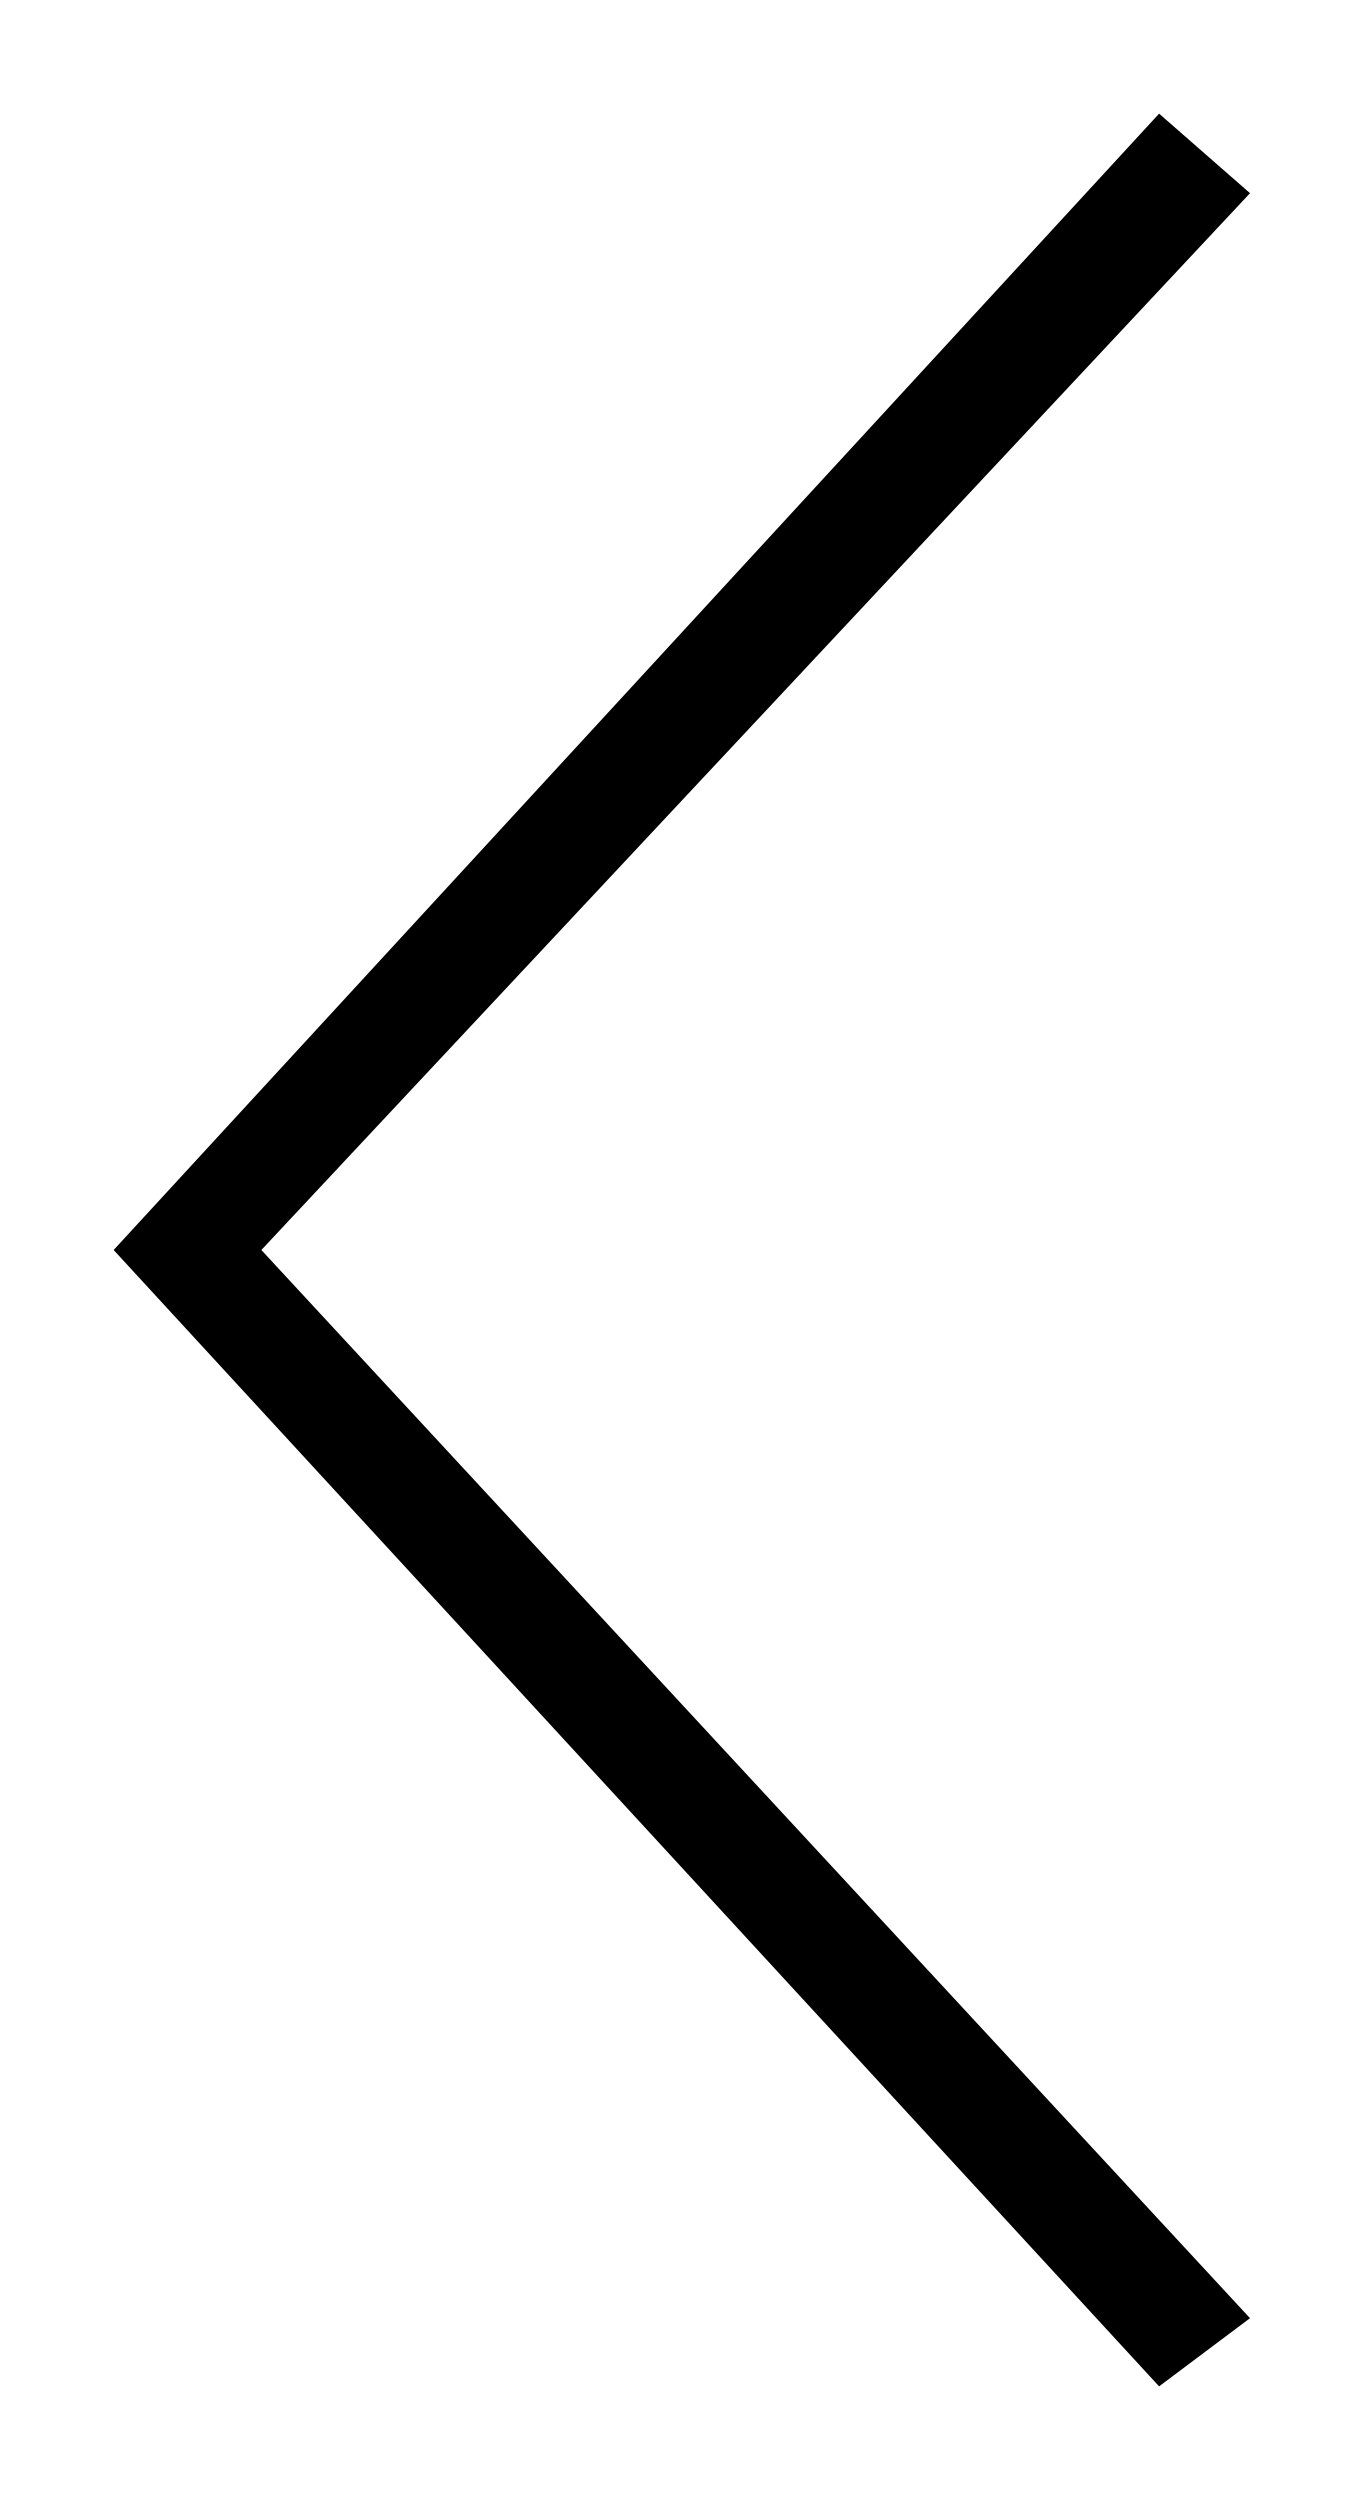
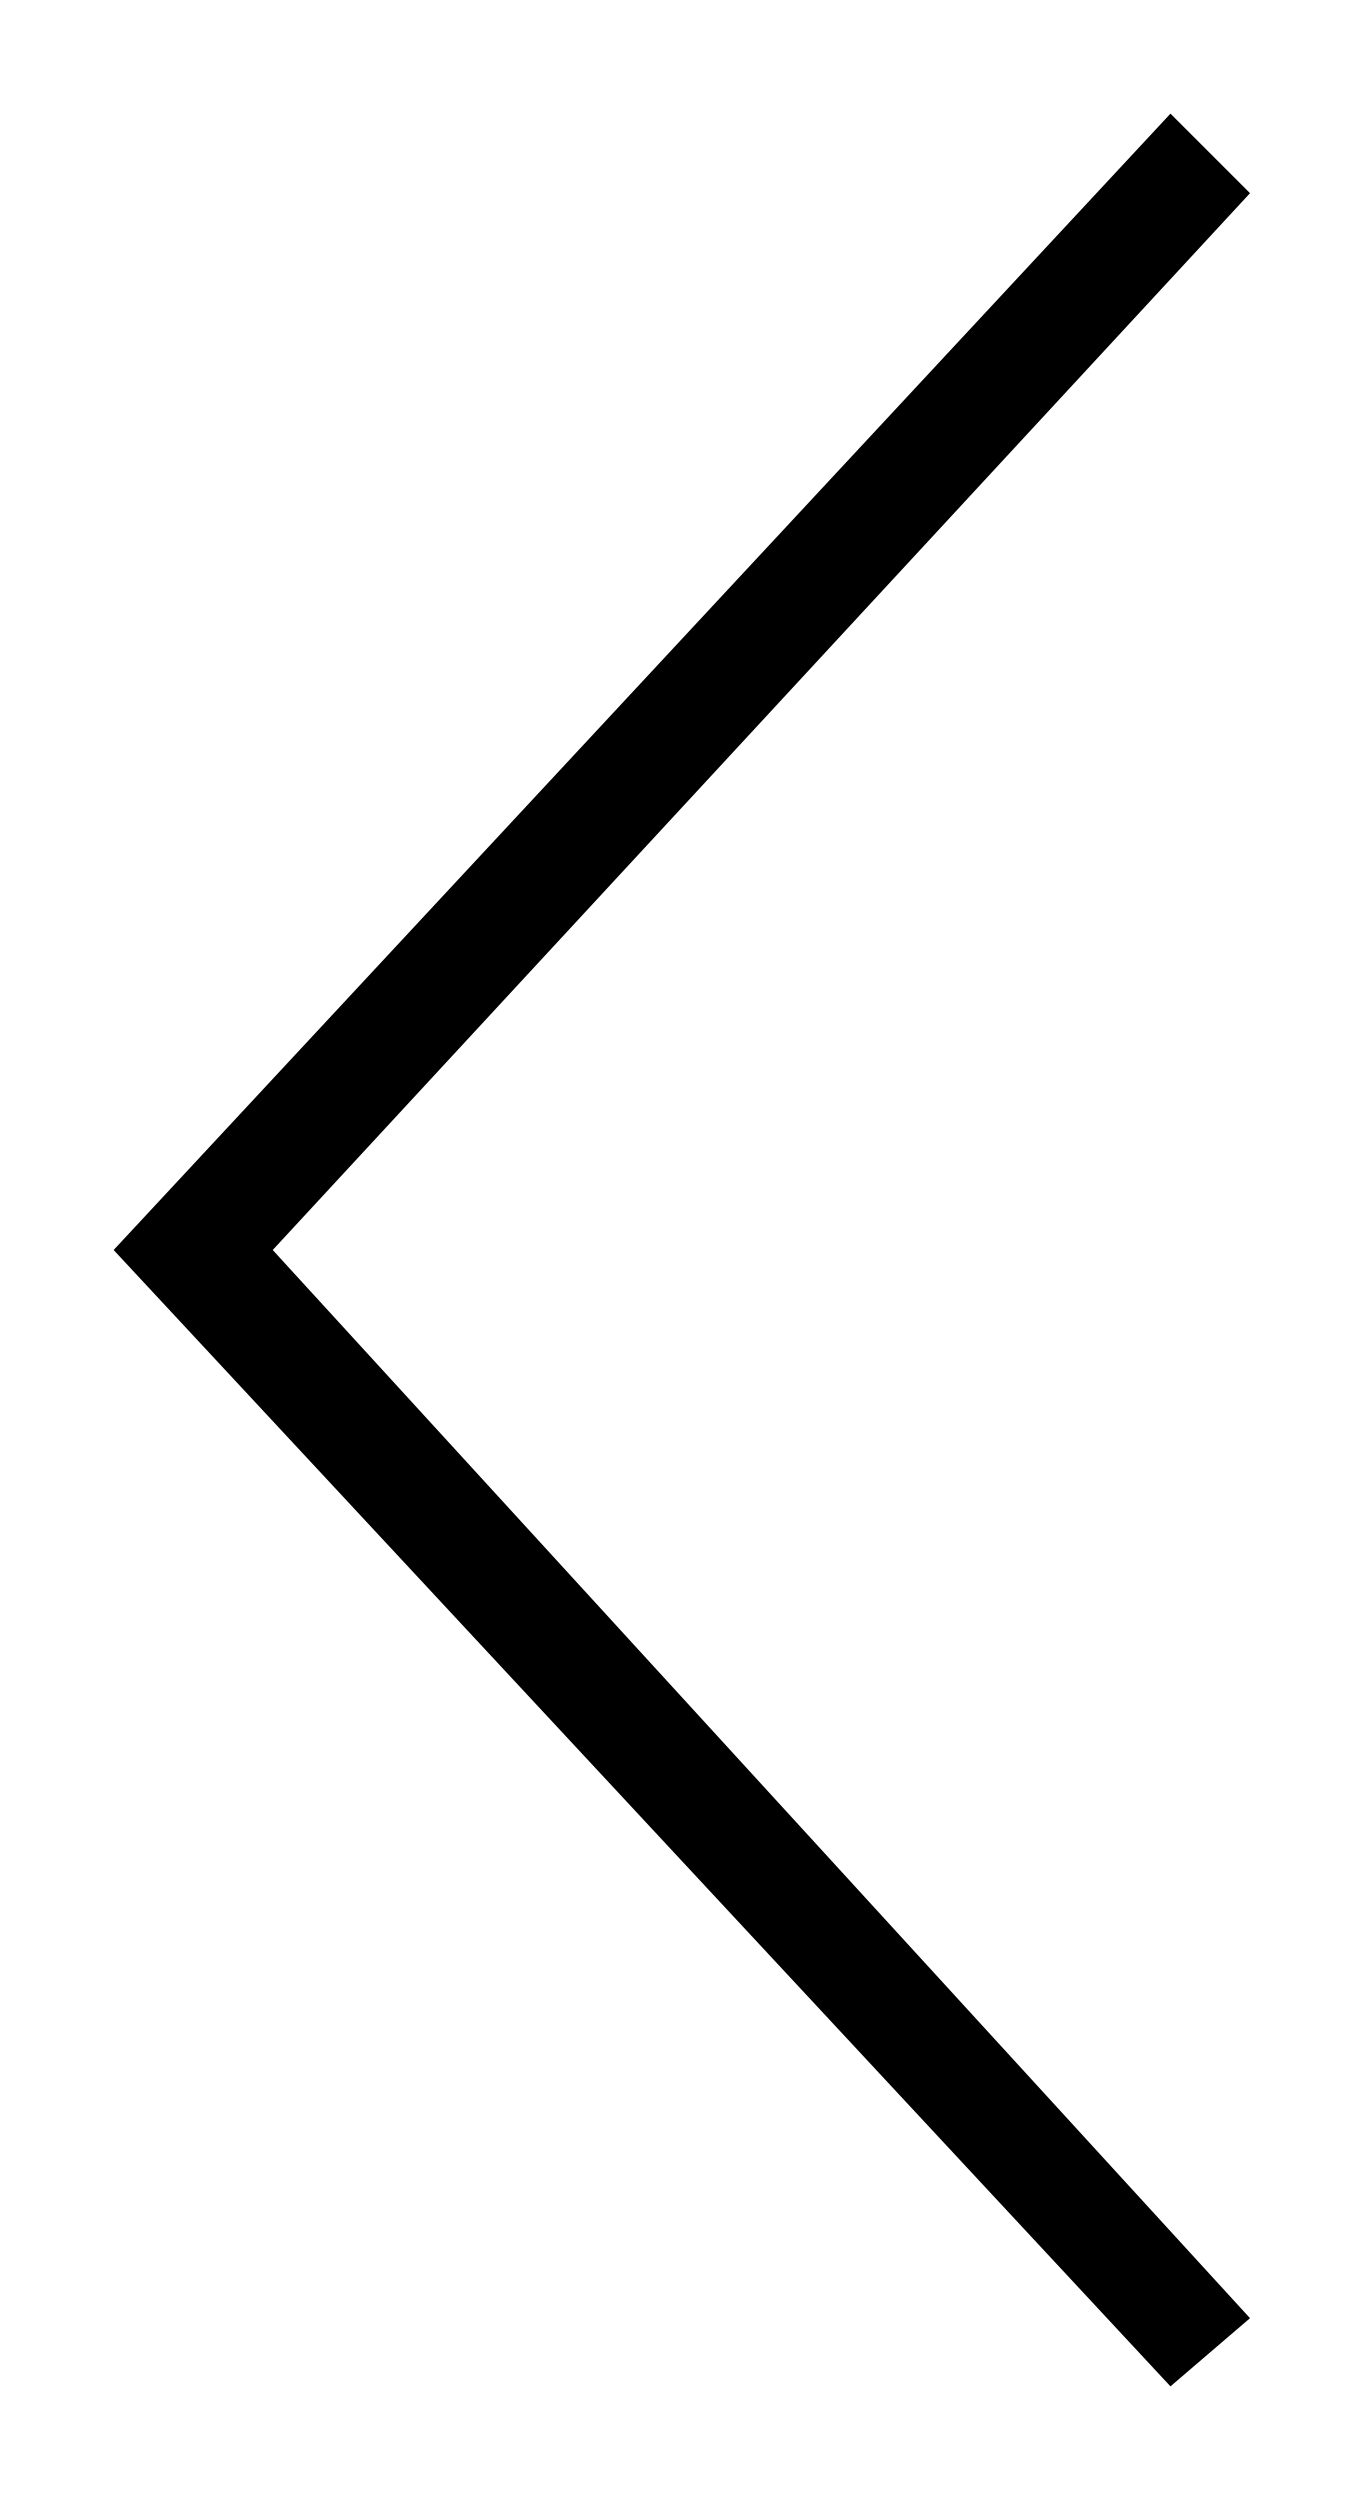
- <svg xmlns="http://www.w3.org/2000/svg" version="1.1" id="Layer_1" x="0px" y="0px" width="12px" height="22px" viewBox="-57.3 61.5 12 22" enable-background="new -57.3 61.5 12 22" xml:space="preserve">
+ <svg xmlns="http://www.w3.org/2000/svg" version="1.1" id="Layer_1" x="0px" y="0px" viewBox="-65 62 12 22" enable-background="new -65 62 12 22" xml:space="preserve">
  <g>
-     <polygon points="-56.3,72.5 -47.1,82.5 -46.3,81.9 -55,72.5 -46.3,63.2 -47.1,62.5  " />
+     <polygon points="-54.7,63 -54,63.7 -62.6,73 -54,82.4 -54.7,83 -64,73  " />
  </g>
</svg>
